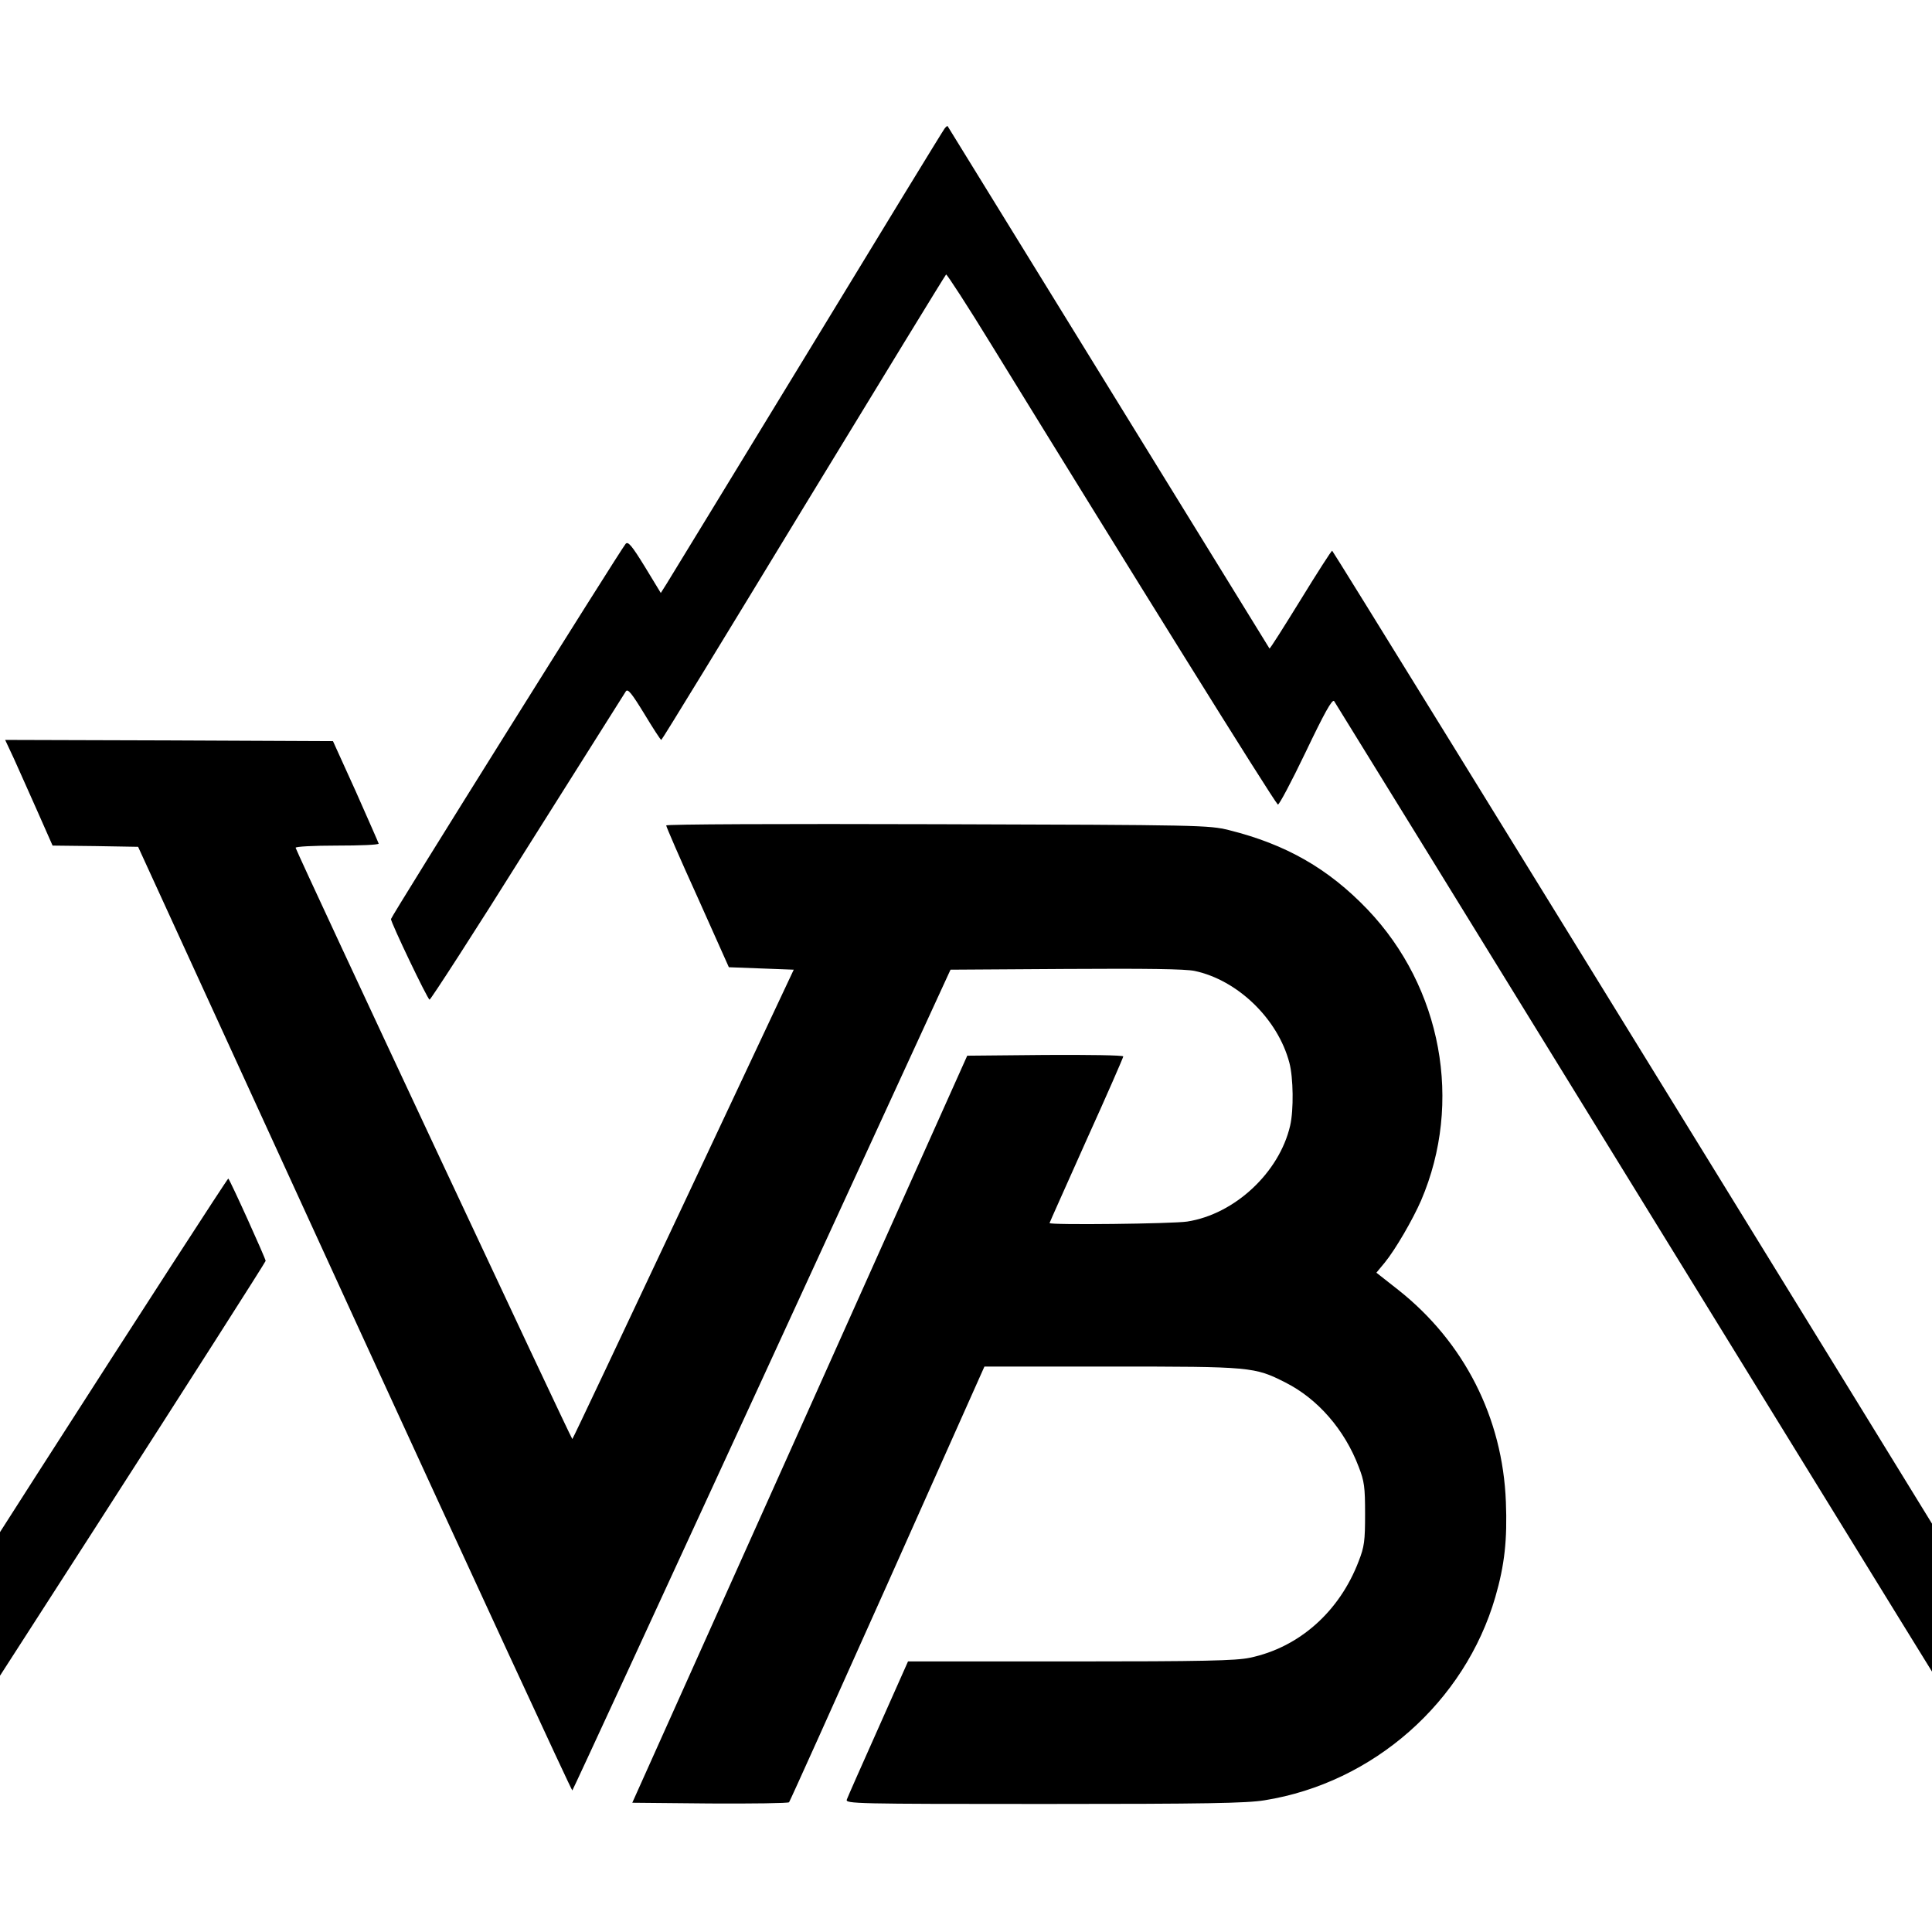
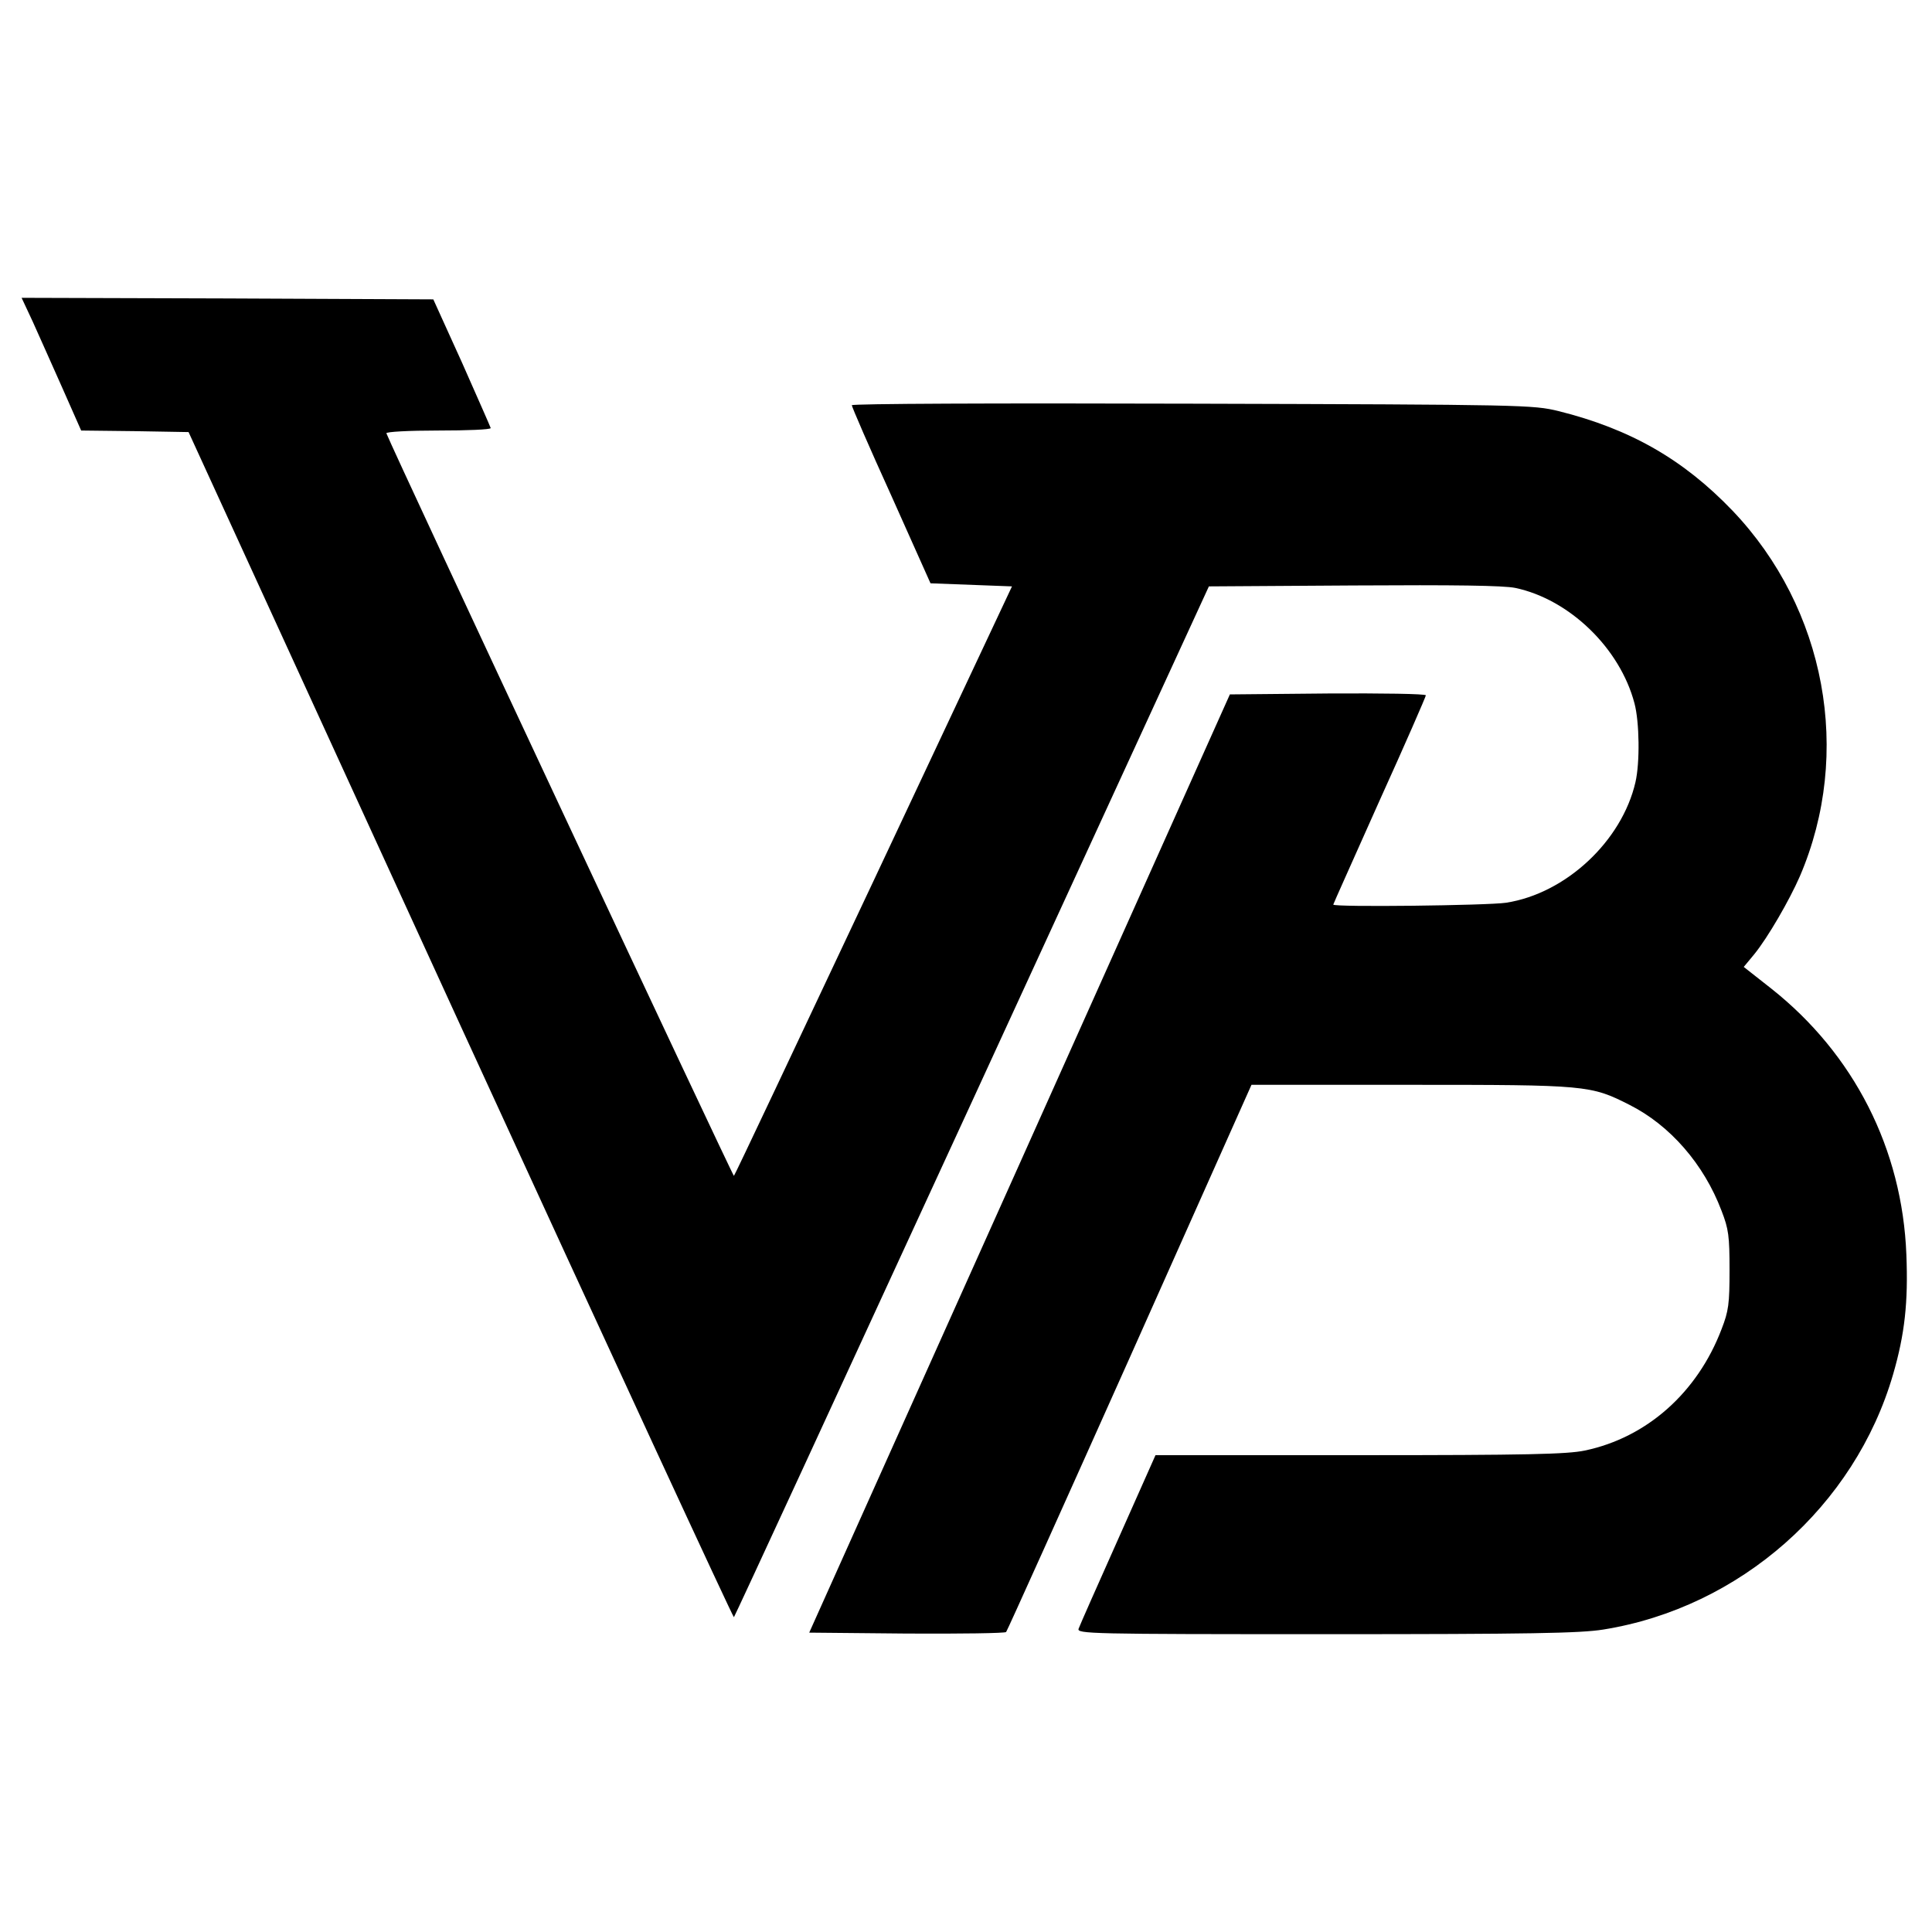
- <svg xmlns="http://www.w3.org/2000/svg" viewBox="681.9 -50.1 786.2 786.2">
+ <svg xmlns="http://www.w3.org/2000/svg" viewBox="677.0 154.5 626.0 626.0">
  <g class="logo-mark">
    <g transform="translate(0,1355) scale(0.1,-0.1)">
-       <path d="M10663 13528 c-6 -7 -257 -418 -558 -913 -302 -495 -559 -917 -573 -939 l-24 -38 -65 107 c-53 86 -68 104 -78 93 -19 -21 -955 -1517 -955 -1527 0 -15 148 -325 157 -328 4 -1 184 277 398 619 215 341 395 627 401 636 8 11 23 -7 75 -92 35 -58 66 -106 69 -106 3 0 263 426 579 946 316 519 577 946 580 948 3 2 87 -127 185 -287 556 -904 1143 -1848 1165 -1870 4 -4 55 92 113 213 76 159 108 217 116 208 5 -7 609 -987 1342 -2178 733 -1191 1348 -2189 1366 -2217 l34 -53 181 0 c138 0 180 3 177 12 -7 20 -3102 5047 -3108 5048 -3 0 -61 -90 -129 -201 -68 -110 -124 -199 -126 -197 -1 2 -296 480 -655 1063 -359 583 -654 1061 -655 1063 -1 1 -7 -3 -12 -10z" />
      <path d="M6876 10963 c19 -43 63 -140 96 -215 l61 -138 174 -2 174 -3 881 -1923 c485 -1057 884 -1920 886 -1917 3 3 350 755 772 1672 l767 1668 469 3 c328 2 485 0 524 -8 175 -37 339 -195 386 -374 16 -60 18 -192 3 -256 -44 -190 -225 -360 -419 -390 -59 -9 -560 -15 -560 -6 0 2 68 153 150 337 83 183 150 337 150 341 0 5 -143 7 -317 6 l-318 -3 -681 -1520 -682 -1520 316 -3 c174 -1 319 1 322 5 4 5 184 405 401 890 l394 883 515 0 c571 0 584 -1 710 -65 131 -66 241 -192 298 -343 23 -59 26 -82 26 -192 0 -110 -3 -133 -26 -192 -78 -205 -242 -351 -443 -393 -57 -12 -188 -15 -730 -15 l-661 0 -121 -272 c-67 -150 -125 -281 -128 -290 -7 -17 35 -18 801 -18 662 0 825 3 899 15 443 71 815 400 939 827 38 131 49 234 43 387 -13 343 -170 651 -438 863 l-89 70 34 41 c44 54 114 175 148 253 171 399 84 867 -218 1184 -160 167 -332 265 -564 323 -83 20 -108 21 -1187 24 -641 2 -1103 0 -1103 -5 0 -5 57 -137 128 -293 l127 -284 132 -5 132 -5 -448 -953 c-247 -524 -450 -955 -453 -957 -3 -3 -1104 2348 -1126 2406 -2 5 73 9 167 9 94 0 171 3 171 8 -1 4 -43 99 -93 212 l-93 205 -667 3 -667 2 36 -77z" />
-       <path d="M6964 8043 c-428 -669 -789 -1234 -802 -1255 l-23 -38 186 2 187 3 694 1078 c382 594 694 1083 694 1087 0 9 -144 328 -152 335 -2 2 -355 -543 -784 -1212z" />
    </g>
  </g>
</svg>
